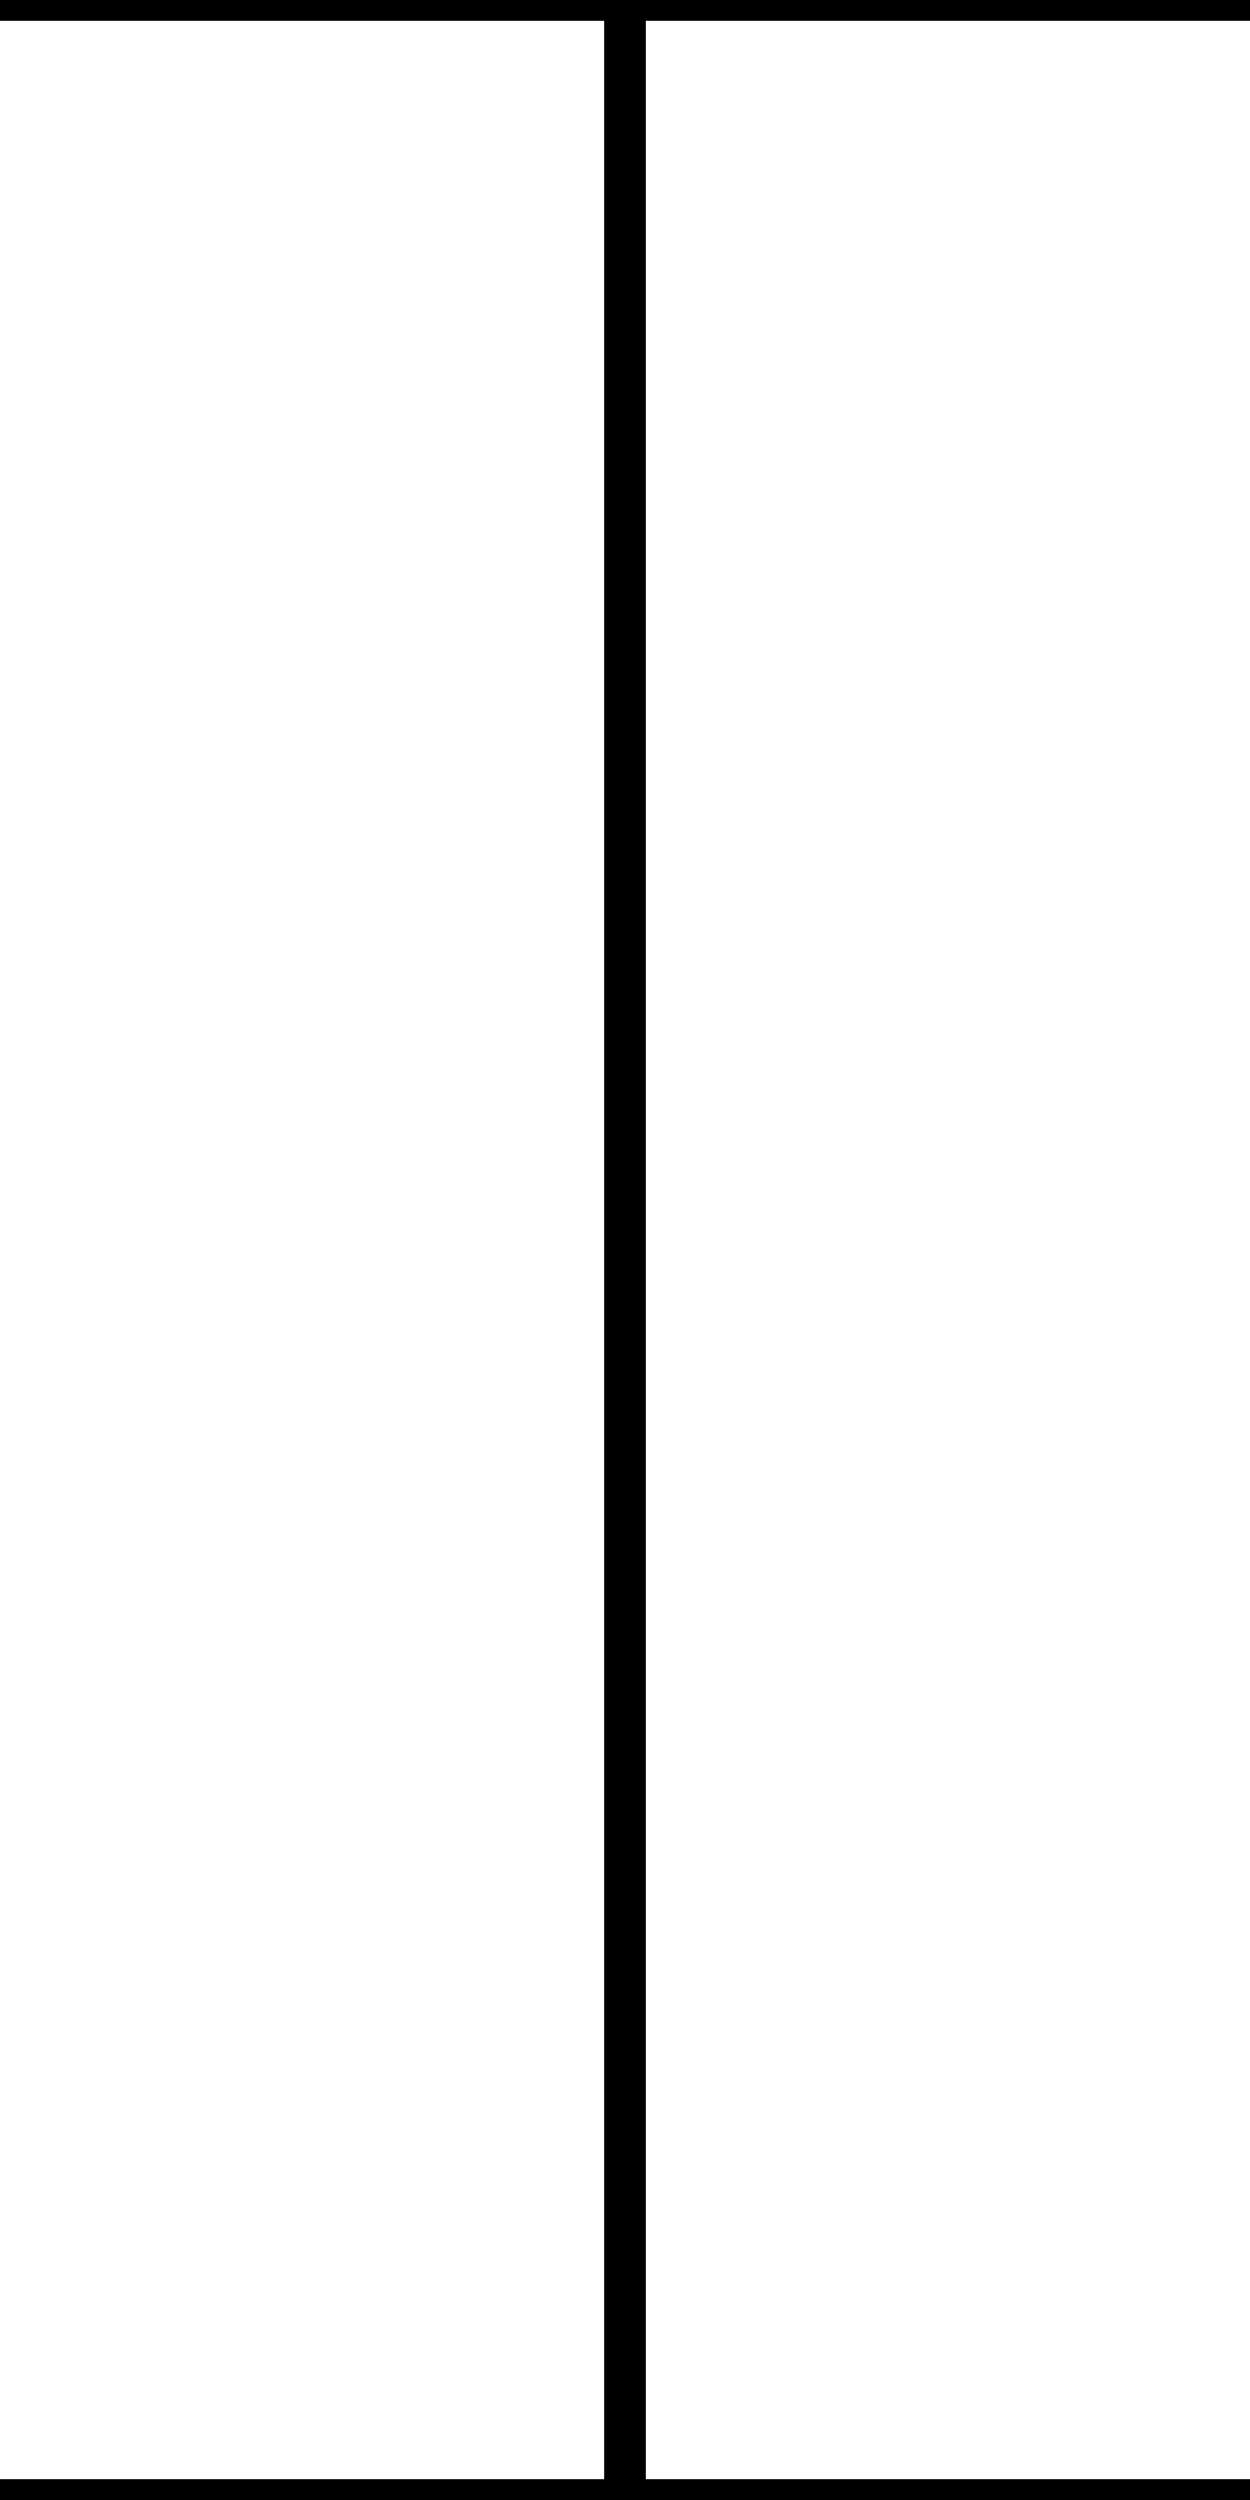
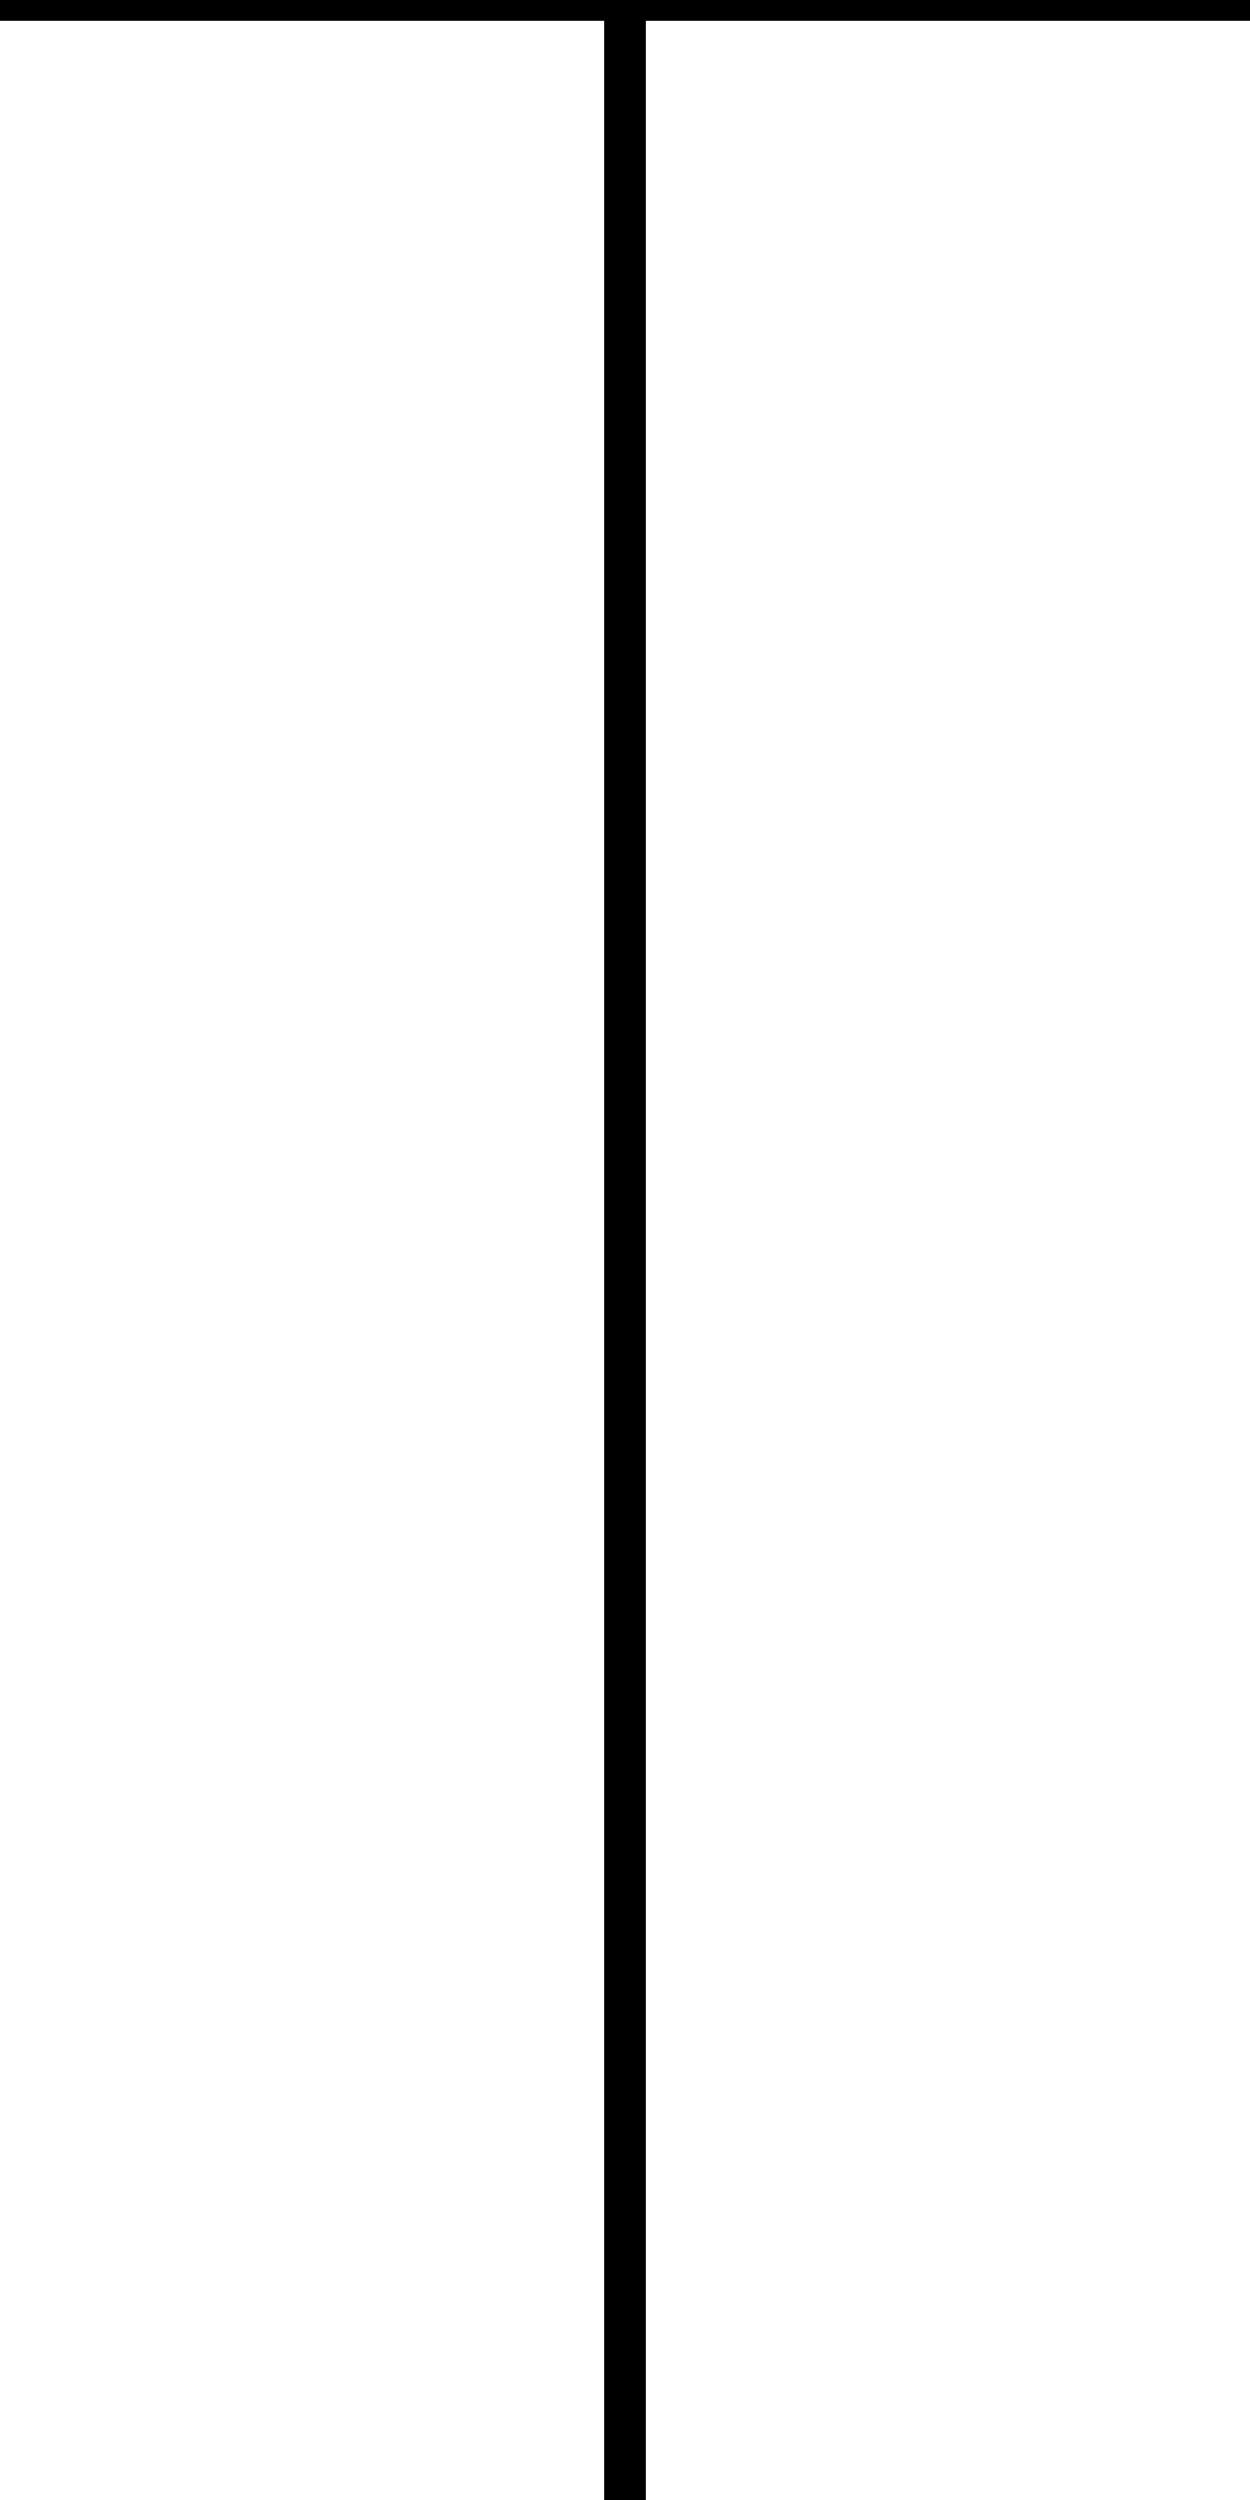
<svg xmlns="http://www.w3.org/2000/svg" version="1.1" x="0px" y="0px" viewBox="0 0 30 60" style="enable-background:new 0 0 30 60;" xml:space="preserve">
  <style type="text/css">
	.st0{display:none;}
	.st1{display:inline;}
	.st2{fill:none;stroke:#000000;stroke-linecap:round;stroke-linejoin:round;stroke-miterlimit:10;}
	.st3{display:inline;fill:none;stroke:#000000;stroke-linecap:round;stroke-linejoin:round;stroke-miterlimit:10;}
</style>
  <g id="char-plus" class="st0">
    <g id="group-char-plus" class="st1">
      <g>
        <line class="st2" x1="5" y1="30" x2="25" y2="30" />
        <line class="st2" x1="15" y1="20" x2="15" y2="40" />
      </g>
    </g>
  </g>
  <g id="char-asterix" class="st0">
    <g class="st1">
      <line class="st2" x1="12.5" y1="0" x2="12.5" y2="5" />
      <line class="st2" x1="12.5" y1="10" x2="12.5" y2="15" />
      <line class="st2" x1="20" y1="7.5" x2="15" y2="7.5" />
      <line class="st2" x1="10" y1="7.5" x2="5" y2="7.5" />
      <line class="st2" x1="17.8" y1="2.2" x2="14.3" y2="5.7" />
      <line class="st2" x1="10.7" y1="9.3" x2="7.2" y2="12.8" />
      <line class="st2" x1="17.8" y1="12.8" x2="14.3" y2="9.3" />
      <line class="st2" x1="10.7" y1="5.7" x2="7.2" y2="2.2" />
    </g>
  </g>
  <g id="char-equal" class="st0">
    <g class="st1">
      <line class="st2" x1="5" y1="25" x2="25" y2="25" />
      <line class="st2" x1="5" y1="35" x2="25" y2="35" />
    </g>
  </g>
  <g id="char-dollar" class="st0">
    <path class="st3" d="M0,45c0,8.3,6.7,15,15,15c8.3,0,15-6.7,15-15s-6.7-15-15-15C6.7,30,0,23.3,0,15S6.7,0,15,0c8.3,0,15,6.7,15,15   " />
    <line class="st3" x1="15" y1="-5" x2="15" y2="65" />
  </g>
  <g id="char-at" class="st0">
    <g class="st1">
      <path class="st2" d="M30,55V45c0-8.3-6.7-15-15-15C6.7,30,0,36.7,0,45c0,8.3,6.7,15,15,15" />
      <g>
        <circle class="st2" cx="15" cy="45" r="5" />
        <line class="st2" x1="20" y1="45" x2="20" y2="55" />
      </g>
      <path class="st2" d="M30,55L30,55c0,2.8-2.2,5-5,5l0,0c-2.8,0-5-2.2-5-5l0,0" />
    </g>
  </g>
  <g id="char-caret" class="st0">
    <polyline class="st3" points="20,10 15,0 10,10  " />
  </g>
  <g id="char-bracketleft" class="st0">
    <polyline class="st3" points="20,0 10,0 10,60 20,60  " />
  </g>
  <g id="char-bracketright" class="st0">
    <polyline class="st3" points="10,0 20,0 20,60 10,60  " />
  </g>
  <g id="char-curlyleft" class="st0">
    <path class="st3" d="M20,0h-5c-2.8,0-5,2.2-5,5v20c0,2.8-2.2,5-5,5c2.8,0,5,2.2,5,5v20c0,2.8,2.2,5,5,5h5" />
  </g>
  <g id="char-curlyright" class="st0">
    <path class="st3" d="M10,0h5c2.8,0,5,2.2,5,5v20c0,2.8,2.2,5,5,5c-2.8,0-5,2.2-5,5v20c0,2.8-2.2,5-5,5h-5" />
  </g>
  <g id="char-lessthan" class="st0">
    <polyline class="st3" points="30,30 0,45 30,60  " />
  </g>
  <g id="char-greaterthan" class="st0">
    <polyline class="st3" points="0,30 30,45 0,60  " />
  </g>
  <g id="char-percent" class="st0">
    <g class="st1">
      <line class="st2" x1="30" y1="0" x2="0" y2="60" />
      <circle class="st2" cx="10" cy="10" r="10" />
      <circle class="st2" cx="20" cy="50" r="10" />
    </g>
  </g>
  <g id="char-parenthleft" class="st0">
    <path class="st3" d="M30,60C13.4,60,0,46.6,0,30S13.4,0,30,0" />
  </g>
  <g id="char-parenthright" class="st0">
    <path class="st3" d="M0,60c16.6,0,30-13.4,30-30S16.6,0,0,0" />
  </g>
  <g id="char-slash" class="st0">
    <line class="st3" x1="0" y1="60" x2="30" y2="0" />
  </g>
  <g id="char-backslash" class="st0">
    <line class="st3" x1="30" y1="60" x2="0" y2="0" />
  </g>
  <g id="char-bar" class="st0">
    <line class="st3" x1="15" y1="0" x2="15" y2="60" />
  </g>
  <g id="char-pound" class="st0">
    <g class="st1">
      <line class="st2" x1="0" y1="25" x2="30" y2="25" />
      <line class="st2" x1="0" y1="35" x2="30" y2="35" />
      <line class="st2" x1="20" y1="15" x2="20" y2="45" />
      <line class="st2" x1="10" y1="15" x2="10" y2="45" />
    </g>
  </g>
  <g id="char-ampersandalt" class="st0">
    <g class="st1">
      <g>
        <circle class="st2" cx="15" cy="15" r="15" />
        <path class="st2" d="M15,30C6.7,30,0,36.7,0,45c0,8.3,6.7,15,15,15c8.3,0,15-6.7,15-15V35" />
      </g>
      <path class="st2" d="M40,30c0,0,0,5-10,5C5,35,5,60,5,60" />
      <path class="st2" d="M5,60c0,2.8-2.2,5-5,5" />
      <path class="st2" d="M0,65c-2.8,0-5-2.2-5-5" />
    </g>
  </g>
  <g id="char-ampersand" class="st0">
    <path class="st3" d="M23.6,36.4c0-3.6,2.9-6.4,6.4-6.4h8.6" />
    <circle class="st3" cx="15" cy="15" r="15" />
    <path class="st3" d="M15,30C6.7,30,0,36.7,0,45c0,8.3,6.7,15,15,15c8.3,0,15-6.7,15-15V30" />
  </g>
  <g id="char-exclamation" class="st0">
    <g id="group-char-exclamation" class="st1">
      <line class="st2" x1="5" y1="50" x2="5" y2="60" />
      <line class="st2" x1="5" y1="40" x2="5" y2="0" />
    </g>
  </g>
  <g id="char-period" class="st0">
    <g id="group-char-period" class="st1">
      <line class="st2" x1="0" y1="50" x2="10" y2="60" />
      <line class="st2" x1="0" y1="60" x2="10" y2="50" />
    </g>
  </g>
  <g id="char-question" class="st0">
    <g id="group-char-question" class="st1">
      <path class="st2" d="M15,40V30c8.3,0,15-6.7,15-15c0-8.3-6.7-15-15-15C6.7,0,0,6.7,0,15" />
      <line class="st2" x1="15" y1="50" x2="15" y2="60" />
    </g>
  </g>
  <g id="char-semicolon" class="st0">
    <g id="group-char-semicolon" class="st1">
      <path class="st2" d="M5,55v5c0,2.8-2.2,5-5,5" />
      <line class="st2" x1="5" y1="35" x2="5" y2="45" />
    </g>
  </g>
  <g id="char-colon" class="st0">
    <g id="group-char-colon" class="st1">
      <line class="st2" x1="5" y1="40" x2="5" y2="50" />
      <line class="st2" x1="5" y1="20" x2="5" y2="30" />
    </g>
  </g>
  <g id="char-tilde" class="st0">
    <path class="st3" d="M25,25c0,2.8-2.2,5-5,5H10c-2.8,0-5,2.2-5,5" />
  </g>
  <g id="char-comma" class="st0">
    <path class="st3" d="M5,55v5c0,2.8-2.2,5-5,5" />
  </g>
  <g id="char-apostrophe" class="st0">
    <path class="st3" d="M10,10V5c0-2.8-2.2-5-5-5" />
  </g>
  <g id="char-quote" class="st0">
    <line class="st3" x1="10" y1="0" x2="10" y2="10" />
  </g>
  <g id="char-doublequote" class="st0">
    <g id="group-char-doublequote" class="st1">
      <line class="st2" x1="10" y1="0" x2="10" y2="10" />
      <line class="st2" x1="15" y1="0" x2="15" y2="10" />
    </g>
  </g>
  <g id="char-dash" class="st0">
    <line class="st3" x1="5" y1="30" x2="25" y2="30" />
  </g>
  <g id="char-underscore" class="st0">
    <line class="st3" x1="2" y1="60" x2="28" y2="60" />
  </g>
  <g id="char-9" class="st0">
    <g id="group-char-9" class="st1">
      <line class="st2" x1="30" y1="15" x2="30" y2="60" />
      <circle class="st2" cx="15" cy="15" r="15" />
    </g>
  </g>
  <g id="char-8" class="st0">
    <g id="group-char-8" class="st1">
      <circle class="st2" cx="15" cy="45" r="15" />
      <circle class="st2" cx="15" cy="15" r="15" />
    </g>
  </g>
  <g id="char-7" class="st0">
    <g id="group-char-7" class="st1">
      <line class="st2" x1="5" y1="30" x2="25" y2="30" />
      <line class="st2" x1="30" y1="0" x2="0" y2="60" />
      <line class="st2" x1="0" y1="0" x2="30" y2="0" />
    </g>
  </g>
  <g id="char-6" class="st0">
    <g id="group-char-6" class="st1">
      <path class="st2" d="M0,45V15C0,6.7,6.7,0,15,0c8.3,0,15,6.7,15,15" />
      <circle class="st2" cx="15" cy="45" r="15" />
    </g>
  </g>
  <g id="char-5" class="st0">
    <path class="st3" d="M0,45c0,8.3,6.7,15,15,15c8.3,0,15-6.7,15-15c0-8.3-6.7-15-15-15H0V0h30" />
  </g>
  <g id="char-4" class="st0">
    <polyline class="st3" points="25,60 25,0 0,30 30,30  " />
  </g>
  <g id="char-3" class="st0">
    <path class="st3" d="M0,45c0,8.3,6.7,15,15,15c8.3,0,15-6.7,15-15c0-8.3-6.7-15-15-15c8.3,0,15-6.7,15-15c0-8.3-6.7-15-15-15   C6.7,0,0,6.7,0,15" />
  </g>
  <g id="char-2" class="st0">
    <path class="st3" d="M30,60H0l27.5-36.6C29.1,21,30,18.1,30,15c0-8.3-6.7-15-15-15C6.7,0,0,6.7,0,15" />
  </g>
  <g id="char-1" class="st0">
    <polyline class="st3" points="15,0 0,10 15,0 15,60 0,60 30,60  " />
  </g>
  <g id="char-0" class="st0">
    <g id="group-char-0" class="st1">
      <line class="st2" x1="5" y1="5" x2="25" y2="55" />
      <path class="st2" d="M30,45V15c0-8.3-6.7-15-15-15C6.7,0,0,6.7,0,15v30c0,8.3,6.7,15,15,15C23.3,60,30,53.3,30,45z" />
    </g>
  </g>
  <g id="char-z" class="st0">
    <polyline class="st3" points="30,60 0,60 30,30.3 0,30.3  " />
  </g>
  <g id="char-y" class="st0">
    <g class="st1">
      <line class="st2" x1="0" y1="30" x2="12" y2="60" />
      <line class="st2" x1="30" y1="30" x2="0" y2="80" />
    </g>
  </g>
  <g id="char-x" class="st0">
    <g class="st1">
      <line class="st2" x1="0" y1="30" x2="30" y2="60" />
      <line class="st2" x1="30" y1="30" x2="0" y2="60" />
    </g>
  </g>
  <g id="char-w" class="st0">
    <g class="st1">
      <path class="st2" d="M0,30v22.5C0,56.6,3.4,60,7.5,60c4.1,0,7.5-3.4,7.5-7.5c0,4.1,3.4,7.5,7.5,7.5s7.5-3.4,7.5-7.5V30" />
      <line class="st2" x1="15" y1="52.5" x2="15" y2="45" />
    </g>
  </g>
  <g id="char-v" class="st0">
    <polyline class="st3" points="30,30 15,60 0,30  " />
  </g>
  <g id="char-u" class="st0">
    <g class="st1">
      <path class="st2" d="M30,30v15c0,8.3-6.7,15-15,15C6.7,60,0,53.3,0,45V30" />
      <line class="st2" x1="30" y1="45" x2="30" y2="60" />
    </g>
  </g>
  <g id="char-t" class="st0">
    <g class="st1">
      <path class="st2" d="M10,0v50c0,5.5,4.5,10,10,10s10-4.5,10-10" />
      <line class="st2" x1="0" y1="30" x2="30" y2="30" />
    </g>
  </g>
  <g id="char-s" class="st0">
    <g class="st1">
      <path class="st2" d="M30,37.5c0-4.1-3.4-7.5-7.5-7.5h-15C3.4,30,0,33.4,0,37.5S3.4,45,7.5,45h15c4.1,0,7.5,3.4,7.5,7.5    S26.6,60,22.5,60h-15C3.4,60,0,56.6,0,52.5" />
    </g>
  </g>
  <g id="char-r" class="st0">
    <g class="st1">
      <path class="st2" d="M30,45c0-8.3-6.7-15-15-15C6.7,30,0,36.7,0,45v15V30" />
    </g>
  </g>
  <g id="char-q" class="st0">
    <g id="group-char-q" class="st1">
      <polyline class="st2" points="30,30 30,80 40,70   " />
      <circle class="st2" cx="15" cy="45" r="15" />
    </g>
  </g>
  <g id="char-p" class="st0">
    <g class="st1">
      <g>
        <circle class="st2" cx="15" cy="45" r="15" />
      </g>
      <line class="st2" x1="0" y1="30" x2="0" y2="80" />
    </g>
  </g>
  <g id="char-o" class="st0">
    <g class="st1">
      <circle class="st2" cx="15" cy="45" r="15" />
    </g>
  </g>
  <g id="char-n" class="st0">
    <g class="st1">
      <path class="st2" d="M30,60V45c0-8.3-6.7-15-15-15C6.7,30,0,36.7,0,45v15V30" />
    </g>
  </g>
  <g id="char-m" class="st0">
    <g class="st1">
      <g>
        <path class="st2" d="M30,60V37.5c0-4.1-3.4-7.5-7.5-7.5S15,33.4,15,37.5c0-4.1-3.4-7.5-7.5-7.5C3.4,30,0,33.4,0,37.5V60" />
        <line class="st2" x1="15" y1="37.5" x2="15" y2="45" />
      </g>
      <line class="st2" x1="0" y1="40" x2="0" y2="30" />
    </g>
  </g>
  <g id="char-l" class="st0">
    <path class="st3" d="M5,0h5c2.8,0,5,2.2,5,5v50c0,2.8,2.2,5,5,5h5" />
  </g>
  <g id="char-k" class="st0">
    <g class="st1">
      <line class="st2" x1="0" y1="45" x2="30" y2="60" />
      <line class="st2" x1="0" y1="45" x2="20" y2="30" />
      <line class="st2" x1="0" y1="60" x2="0" y2="0" />
    </g>
  </g>
  <g id="char-j" class="st0">
    <g id="group-char-j" class="st1">
      <path class="st2" d="M30,30h-5c-2.8,0-5,2.2-5,5v35c0,5.5-4.5,10-10,10C4.5,80,0,75.5,0,70" />
      <line class="st2" x1="20" y1="25" x2="20" y2="15" />
    </g>
  </g>
  <g id="char-i" class="st0">
    <g class="st1">
      <line class="st2" x1="10" y1="25" x2="10" y2="15" />
      <path class="st2" d="M0,30h10v20c0,5.5,4.5,10,10,10s10-4.5,10-10" />
    </g>
  </g>
  <g id="char-h" class="st0">
    <path class="st3" d="M30,60V45c0-8.3-6.7-15-15-15C6.7,30,0,36.7,0,45v15V0" />
  </g>
  <g id="char-g" class="st0">
    <g id="group-char-g" class="st1">
      <path class="st2" d="M30,45v20c0,8.3-6.7,15-15,15C6.7,80,0,73.3,0,65" />
      <circle class="st2" cx="15" cy="45" r="15" />
    </g>
  </g>
  <g id="char-f" class="st0">
    <g class="st1">
      <path class="st2" d="M15,30" />
      <line class="st2" x1="0" y1="30" x2="30" y2="30" />
      <path class="st2" d="M0,60h5c2.8,0,5-2.2,5-5V10c0-5.5,4.5-10,10-10s10,4.5,10,10" />
    </g>
  </g>
  <g id="char-e" class="st0">
    <path class="st3" d="M25.6,55.6C22.7,58.5,18.8,60,15,60C6.7,60,0,53.3,0,45c0-8.3,6.7-15,15-15c8.3,0,15,6.7,15,15H0" />
  </g>
  <g id="char-d" class="st0">
    <g id="group-char-d" class="st1">
      <line class="st2" x1="30" y1="60" x2="30" y2="0" />
      <circle class="st2" cx="15" cy="45" r="15" />
    </g>
  </g>
  <g id="char-c" class="st0">
    <path class="st3" d="M25.6,34.4c-5.9-5.9-15.4-5.9-21.2,0c-5.9,5.9-5.9,15.4,0,21.2c5.9,5.9,15.4,5.9,21.2,0" />
  </g>
  <g id="char-b" class="st0">
    <g id="group-char-b" class="st1">
      <circle class="st2" cx="15" cy="45" r="15" />
      <line class="st2" x1="0" y1="60" x2="0" y2="0" />
    </g>
  </g>
  <g id="char-a" class="st0">
    <g id="group-char-a" class="st1">
      <line class="st2" x1="30" y1="45" x2="30" y2="60" />
      <circle class="st2" cx="15" cy="45" r="15" />
    </g>
  </g>
  <g id="char-Z" class="st0">
    <polyline class="st3" points="30,60 0,60 30,0 0,0  " />
  </g>
  <g id="char-Y" class="st0">
    <g id="group-char-Y" class="st1">
      <line class="st2" x1="15" y1="30" x2="15" y2="60" />
      <line class="st2" x1="15" y1="30" x2="30" y2="0" />
      <line class="st2" x1="0" y1="0" x2="15" y2="30" />
    </g>
  </g>
  <g id="char-X" class="st0">
    <g id="group-char-X" class="st1">
      <line class="st2" x1="0" y1="60" x2="30" y2="0" />
      <line class="st2" x1="0" y1="0" x2="30" y2="60" />
    </g>
  </g>
  <g id="char-W" class="st0">
    <polyline class="st3" points="0,0 0,60 15,10 30,60 30,0  " />
  </g>
  <g id="char-V" class="st0">
    <polyline class="st3" points="0,0 15,60 30,0  " />
  </g>
  <g id="char-U" class="st0">
    <path class="st3" d="M0,0v45c0,8.3,6.7,15,15,15c8.3,0,15-6.7,15-15V0" />
  </g>
-   <g id="char-T" class="st0">
-     <polyline class="st3" points="30,0 0,0 15,0 15,60  " />
+   <g id="char-T">
+     <g id="group-char-T">
+       <line class="st2" x1="15" y1="0" x2="15" y2="60" />
+       <line class="st2" x1="30" y1="0" x2="0" y2="0" />
+     </g>
  </g>
  <g id="char-S" class="st0">
    <path class="st3" d="M0,45c0,8.3,6.7,15,15,15c8.3,0,15-6.7,15-15s-6.7-15-15-15C6.7,30,0,23.3,0,15C0,6.7,6.7,0,15,0   c8.3,0,15,6.7,15,15" />
  </g>
  <g id="char-R" class="st0">
-     <g id="group-char-R" class="st1">
+     <g id="group" class="st1">
      <line class="st2" x1="0" y1="30" x2="30" y2="60" />
      <path class="st2" d="M0,30h15c8.3,0,15-6.7,15-15c0-8.3-6.7-15-15-15H0v60" />
    </g>
  </g>
  <g id="char-Q" class="st0">
    <g id="group-char-Q" class="st1">
      <line class="st2" x1="30" y1="60" x2="15" y2="45" />
      <path class="st2" d="M30,45V15c0-8.3-6.7-15-15-15C6.7,0,0,6.7,0,15v30c0,8.3,6.7,15,15,15C23.3,60,30,53.3,30,45z" />
    </g>
  </g>
  <g id="char-P" class="st0">
    <path class="st3" d="M0,30h15c8.3,0,15-6.7,15-15c0-8.3-6.7-15-15-15H0v60" />
  </g>
  <g id="char-O" class="st0">
    <path class="st3" d="M30,45V15c0-8.3-6.7-15-15-15C6.7,0,0,6.7,0,15v30c0,8.3,6.7,15,15,15C23.3,60,30,53.3,30,45z" />
  </g>
  <g id="char-N" class="st0">
    <polyline class="st3" points="0,60 0,0 30,60 30,0  " />
  </g>
  <g id="char-M" class="st0">
    <polyline class="st3" points="30,60 30,0 15,50 0,0 0,60  " />
  </g>
  <g id="char-L" class="st0">
    <polyline class="st3" points="30,60 0,60 0,0  " />
  </g>
  <g id="char-K" class="st0">
    <g id="group-char-K" class="st1">
      <polyline class="st2" points="30,0 0,30 30,60   " />
      <line class="st2" x1="0" y1="0" x2="0" y2="60" />
    </g>
  </g>
  <g id="char-J" class="st0">
    <path class="st3" d="M10,0h20v45c0,8.3-6.7,15-15,15C6.7,60,0,53.3,0,45" />
  </g>
-   <g id="char-I">
-     <line class="st2" x1="0" y1="60" x2="30" y2="60" />
-     <line class="st2" x1="30" y1="0" x2="0" y2="0" />
-     <line class="st2" x1="15" y1="0" x2="15" y2="60" />
+   <g id="char-I" class="st0">
+     <line class="st3" x1="0" y1="60" x2="30" y2="60" />
+     <line class="st3" x1="30" y1="0" x2="0" y2="0" />
+     <line class="st3" x1="15" y1="0" x2="15" y2="60" />
  </g>
  <g id="char-H" class="st0">
    <g id="group-char-H" class="st1">
      <line class="st2" x1="0" y1="30" x2="30" y2="30" />
      <line class="st2" x1="30" y1="60" x2="30" y2="0" />
      <line class="st2" x1="0" y1="60" x2="0" y2="0" />
    </g>
  </g>
  <g id="char-G" class="st0">
    <path class="st3" d="M30,15c0-8.3-6.7-15-15-15C6.7,0,0,6.7,0,15v30c0,8.3,6.7,15,15,15c8.3,0,15-6.7,15-15V30H10" />
  </g>
  <g id="char-F" class="st0">
    <g id="group-char-F" class="st1">
      <line class="st2" x1="0" y1="30" x2="10" y2="30" />
      <polyline class="st2" points="0,60 0,0 30,0   " />
    </g>
  </g>
  <g id="char-E" class="st0">
    <g id="group-char-E" class="st1">
      <line class="st2" x1="0" y1="30" x2="10" y2="30" />
      <polyline class="st2" points="30,60 0,60 0,0 30,0   " />
    </g>
  </g>
  <g id="char-D" class="st0">
    <path class="st3" d="M30,15c0-8.3-6.7-15-15-15H0v60h15c8.3,0,15-6.7,15-15V15z" />
  </g>
  <g id="char-C" class="st0">
    <path class="st3" d="M30,15c0-8.3-6.7-15-15-15C6.7,0,0,6.7,0,15v30c0,8.3,6.7,15,15,15c8.3,0,15-6.7,15-15" />
  </g>
  <g id="char-B" class="st0">
    <path class="st3" d="M15,0c8.3,0,15,6.7,15,15s-6.7,15-15,15c8.3,0,15,6.7,15,15s-6.7,15-15,15H0V0H15z" />
  </g>
  <g id="char-A" class="st0">
    <g id="group-char-A" class="st1">
      <line class="st2" x1="22.5" y1="30" x2="7.5" y2="30" />
      <polyline class="st2" points="30,60 15,0 0,60   " />
    </g>
  </g>
</svg>
